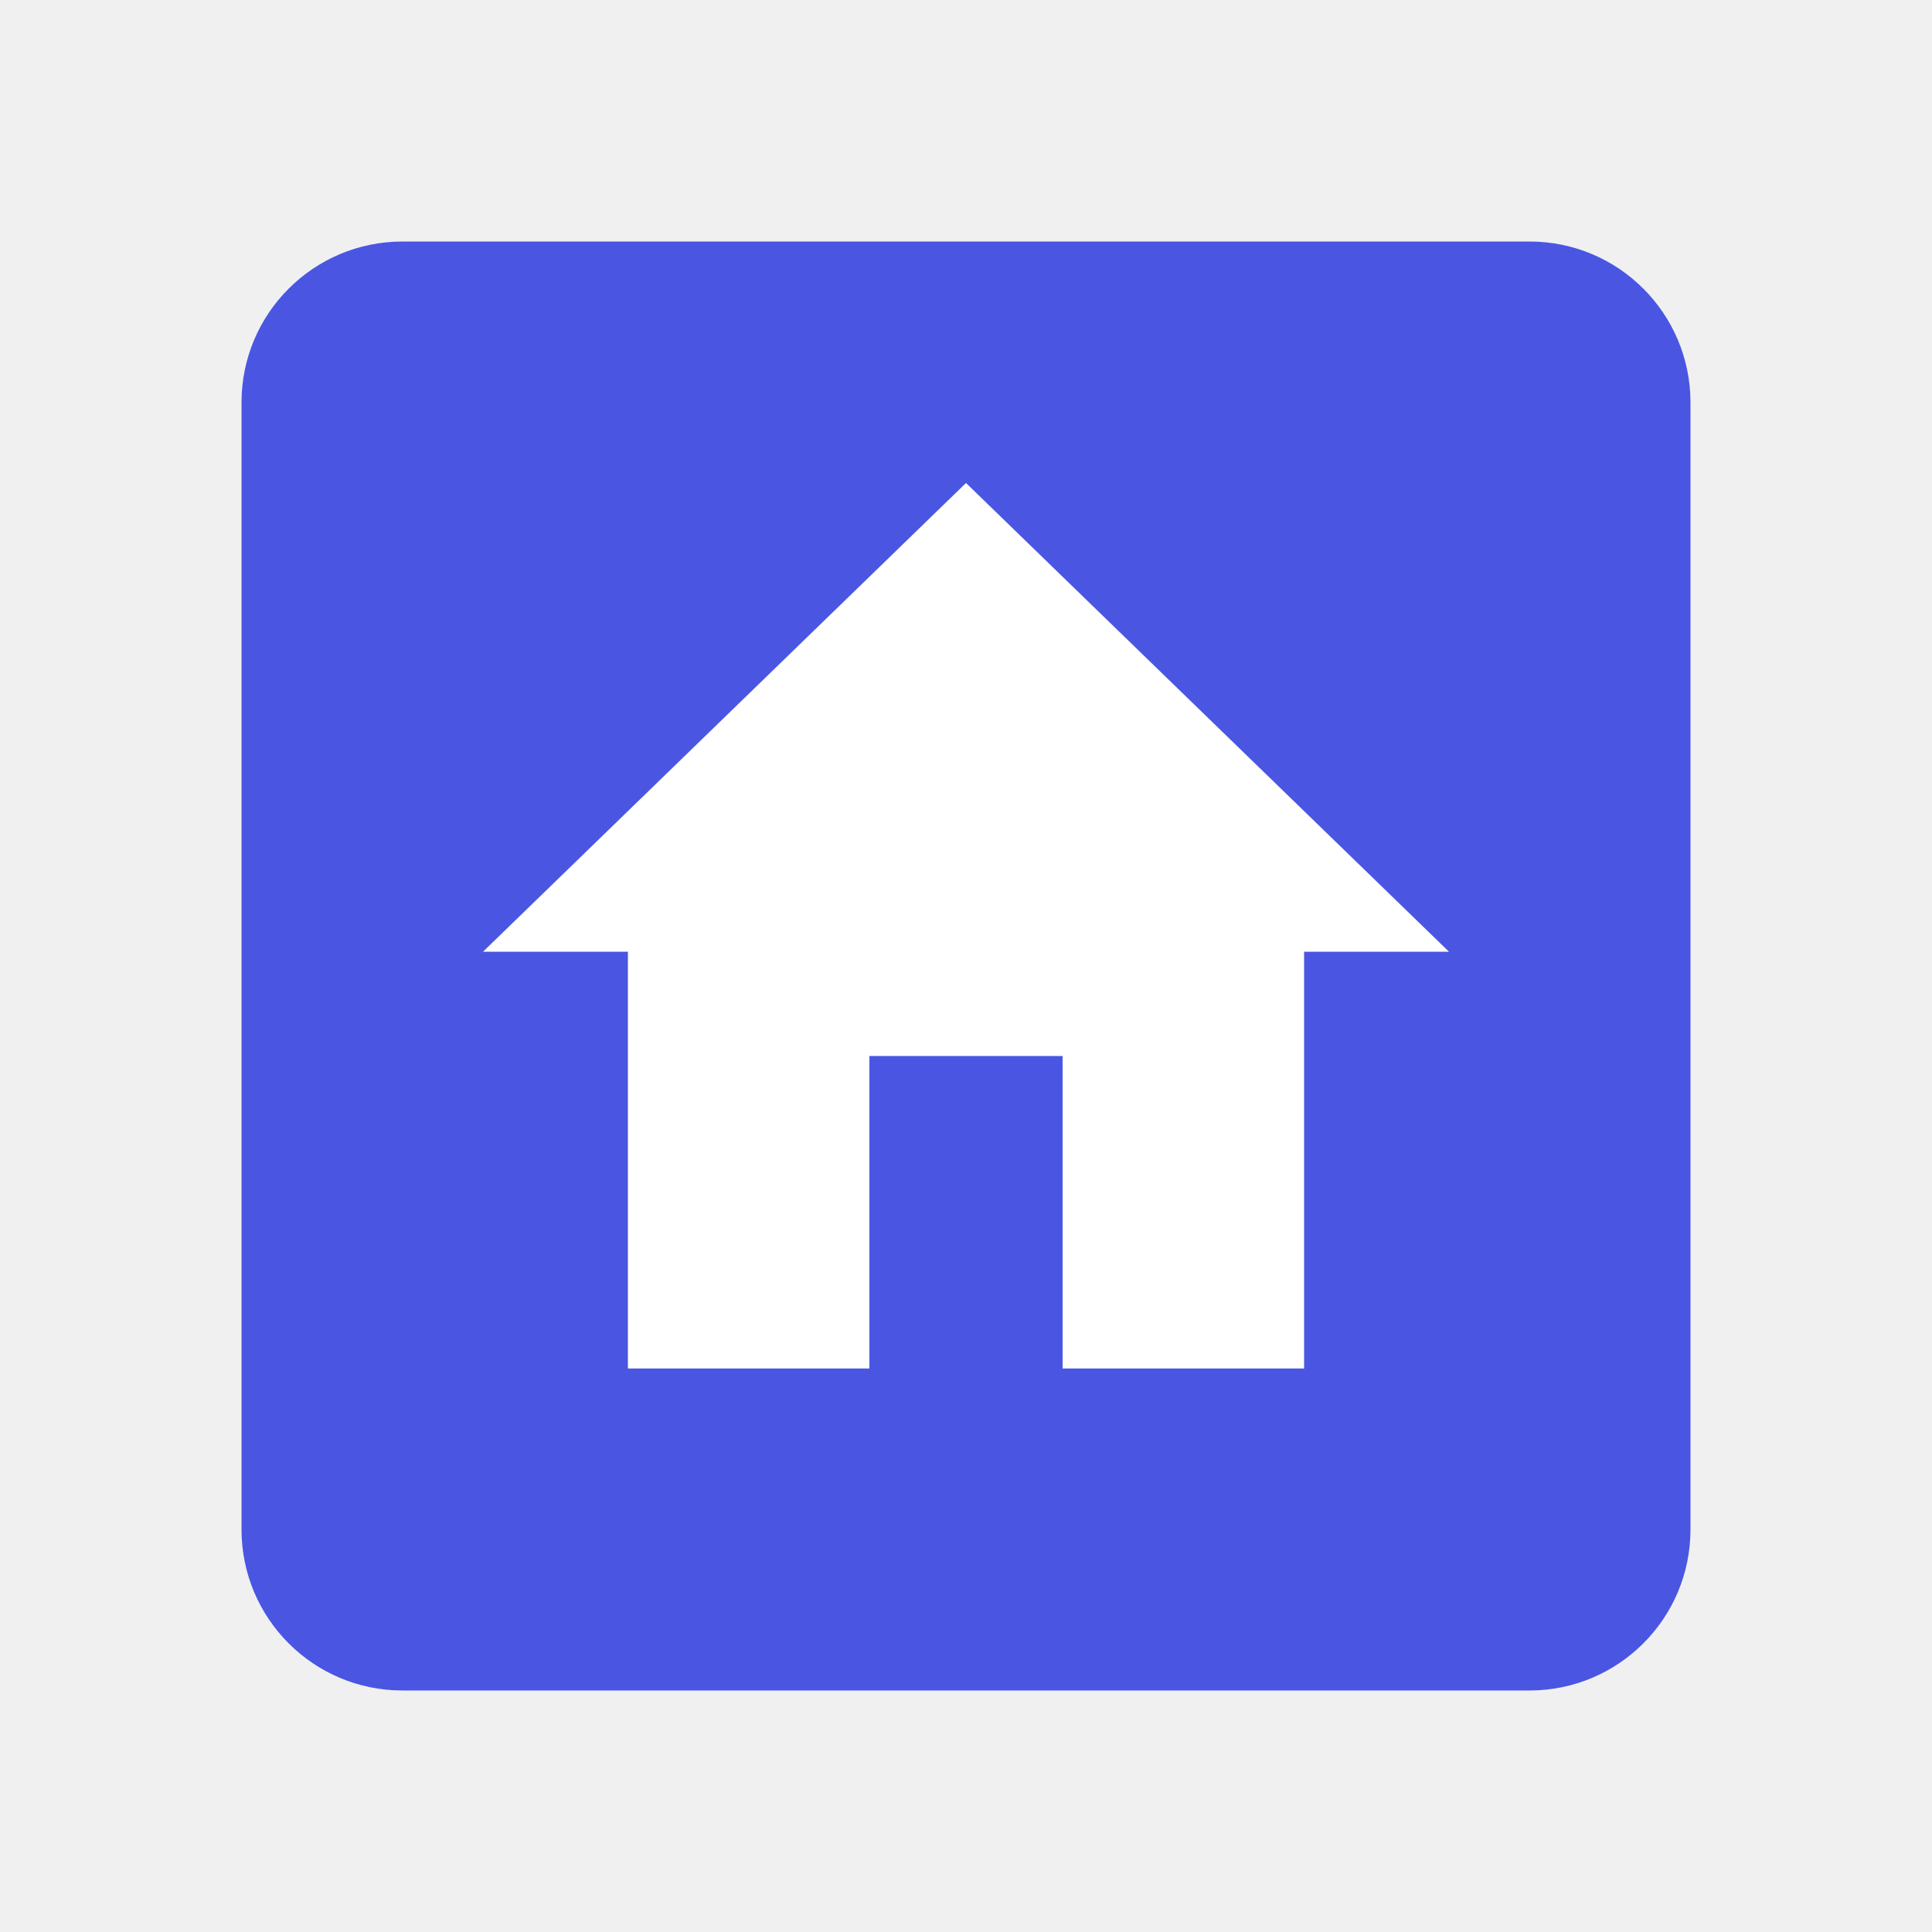
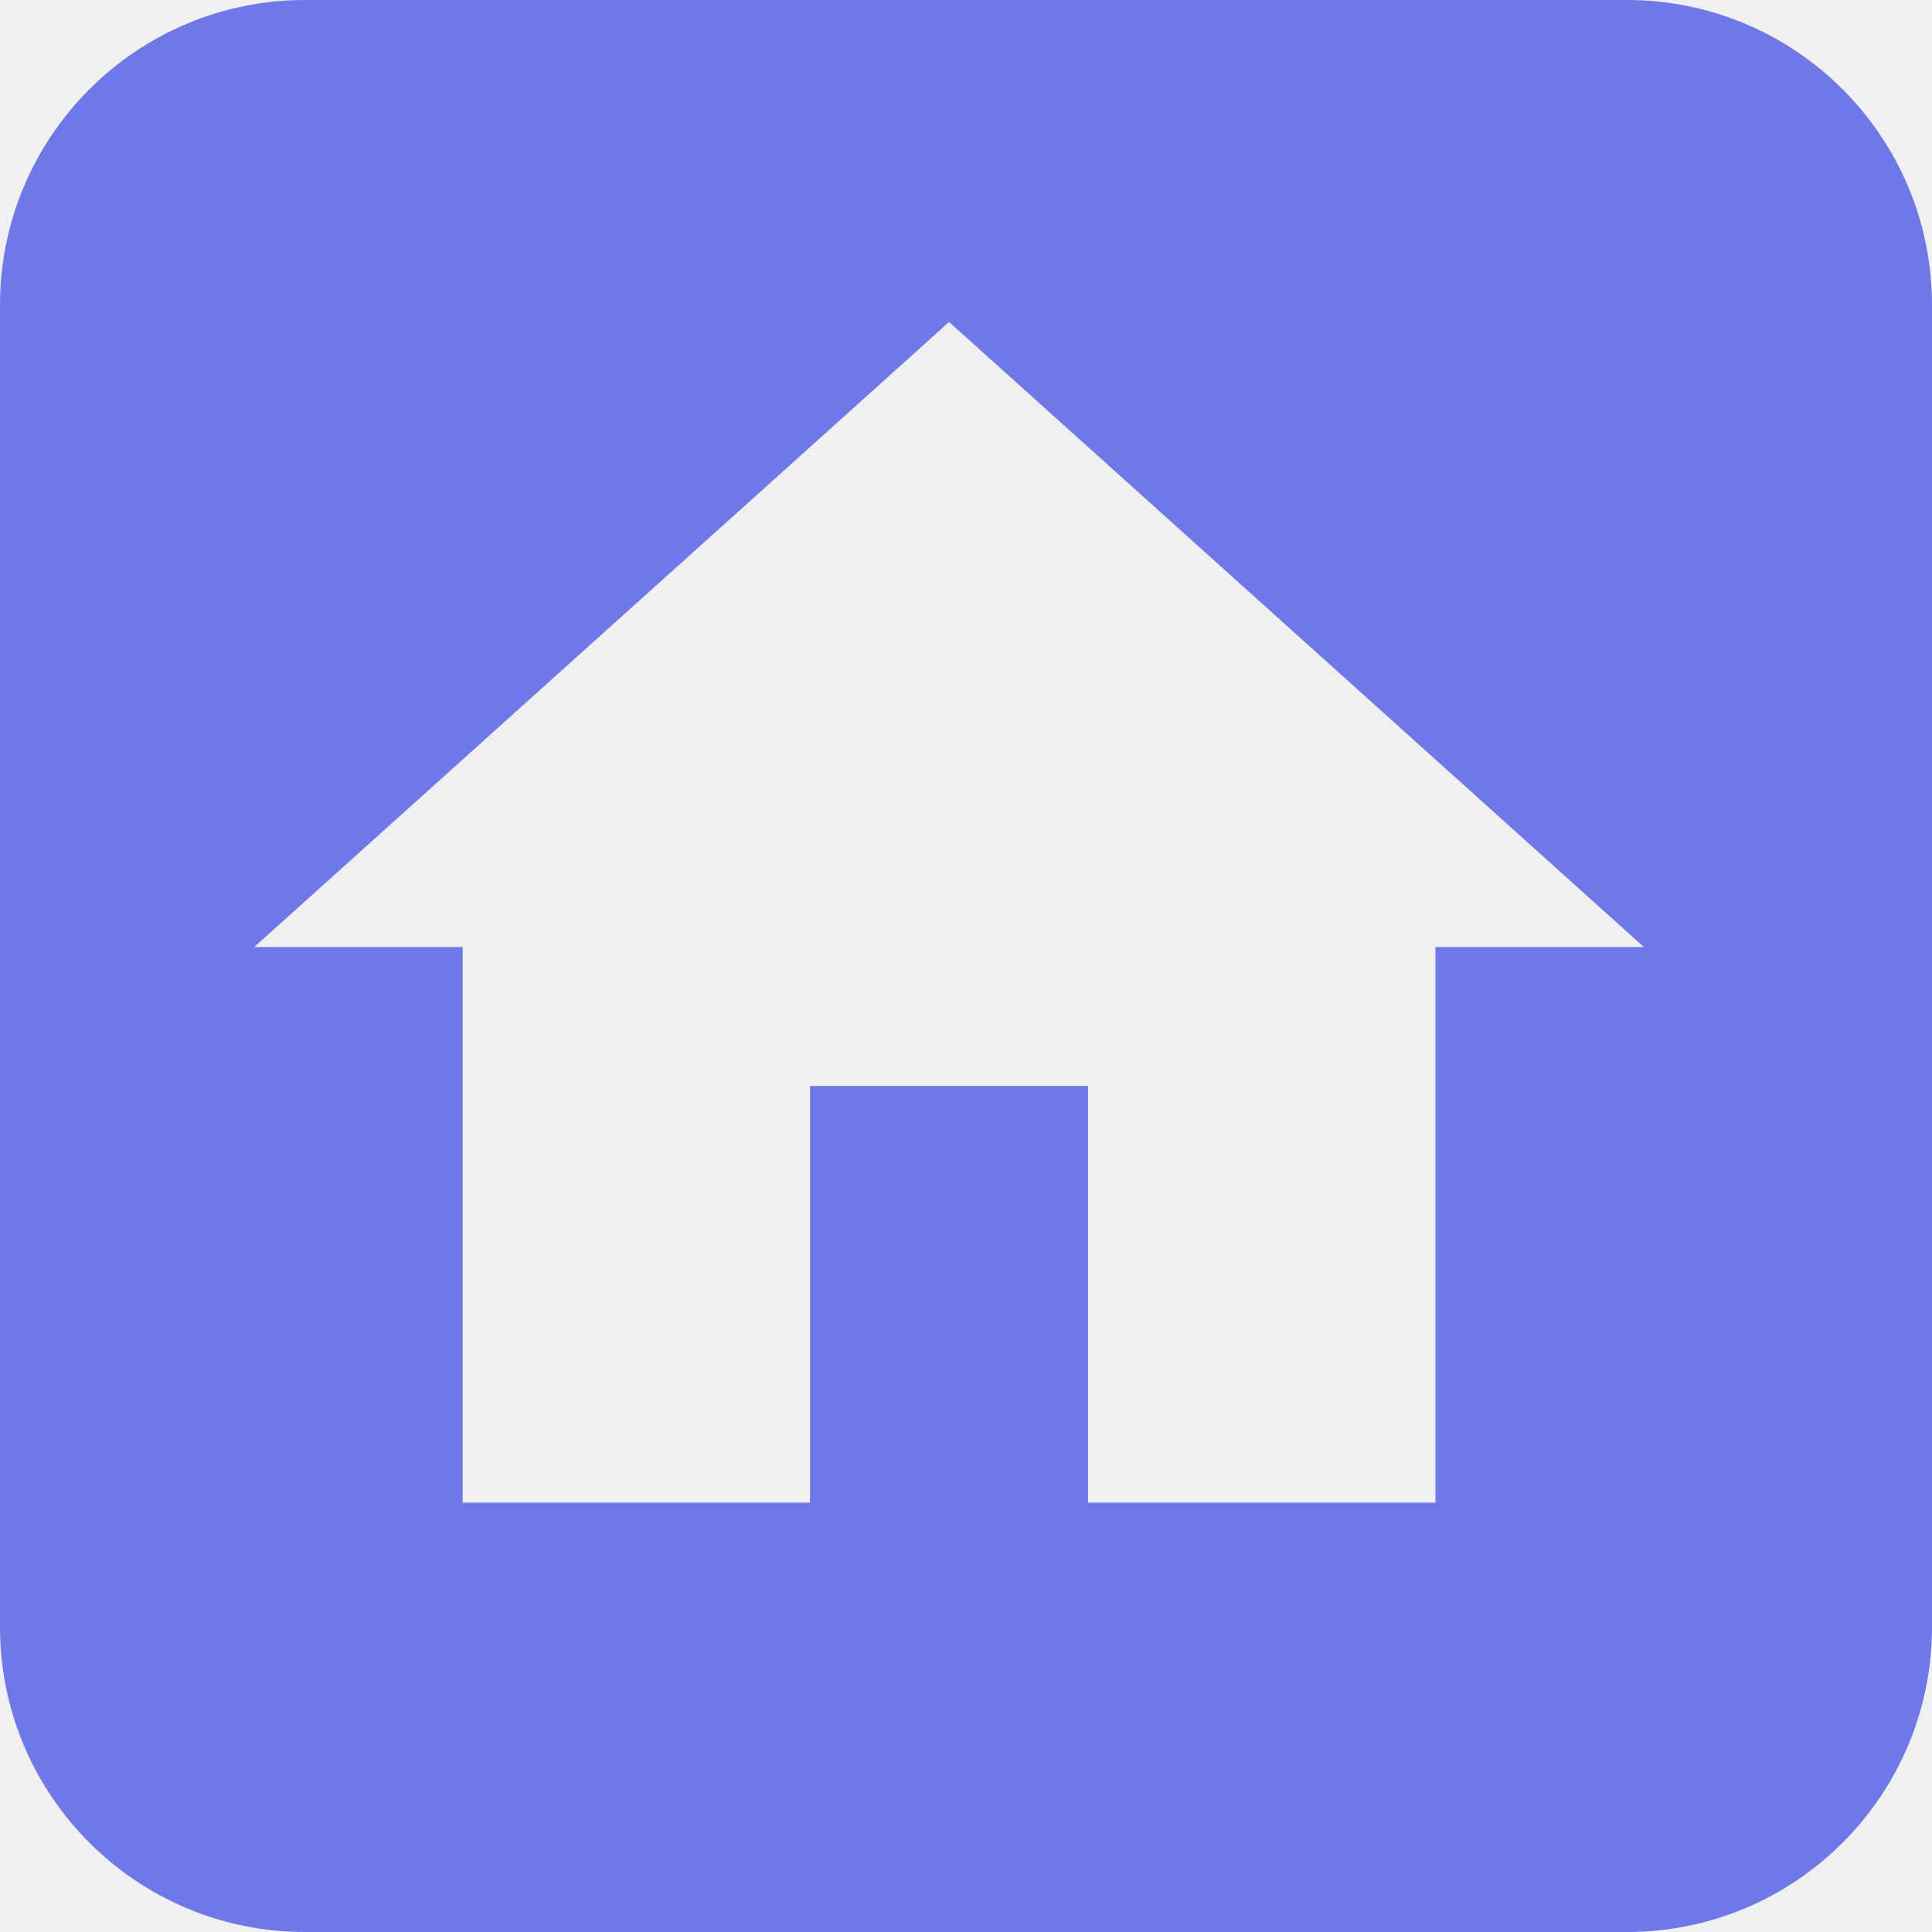
- <svg xmlns="http://www.w3.org/2000/svg" width="24" height="24" viewBox="0 0 24 24" fill="none">
-   <rect x="3" y="3" width="18" height="18" rx="2" fill="white" />
-   <path fill-rule="evenodd" clip-rule="evenodd" d="M5 3C3.895 3 3 3.895 3 5V19C3 20.105 3.895 21 5 21H19C20.105 21 21 20.105 21 19V5C21 3.895 20.105 3 19 3H5ZM10.8 13.118V17H7.8V11.823H6L12 6L18 11.823H16.2V17H13.2V13.118H10.8Z" fill="#4A56E2" />
+ <svg xmlns="http://www.w3.org/2000/svg" width="38" height="38" viewBox="0 0 38 38" fill="none">
+   <path fill-rule="evenodd" clip-rule="evenodd" d="M6 0C2.686 0 0 2.686 0 6V32C0 35.314 2.686 38 6 38H32C35.314 38 38 35.314 38 32V6C38 2.686 35.314 0 32 0H6ZM15.933 21.359V29.555H9.1V18.627H5L18.667 6.333L32.333 18.627H28.233V29.555H21.4V21.359H15.933Z" fill="#6E78E8" />
</svg>
